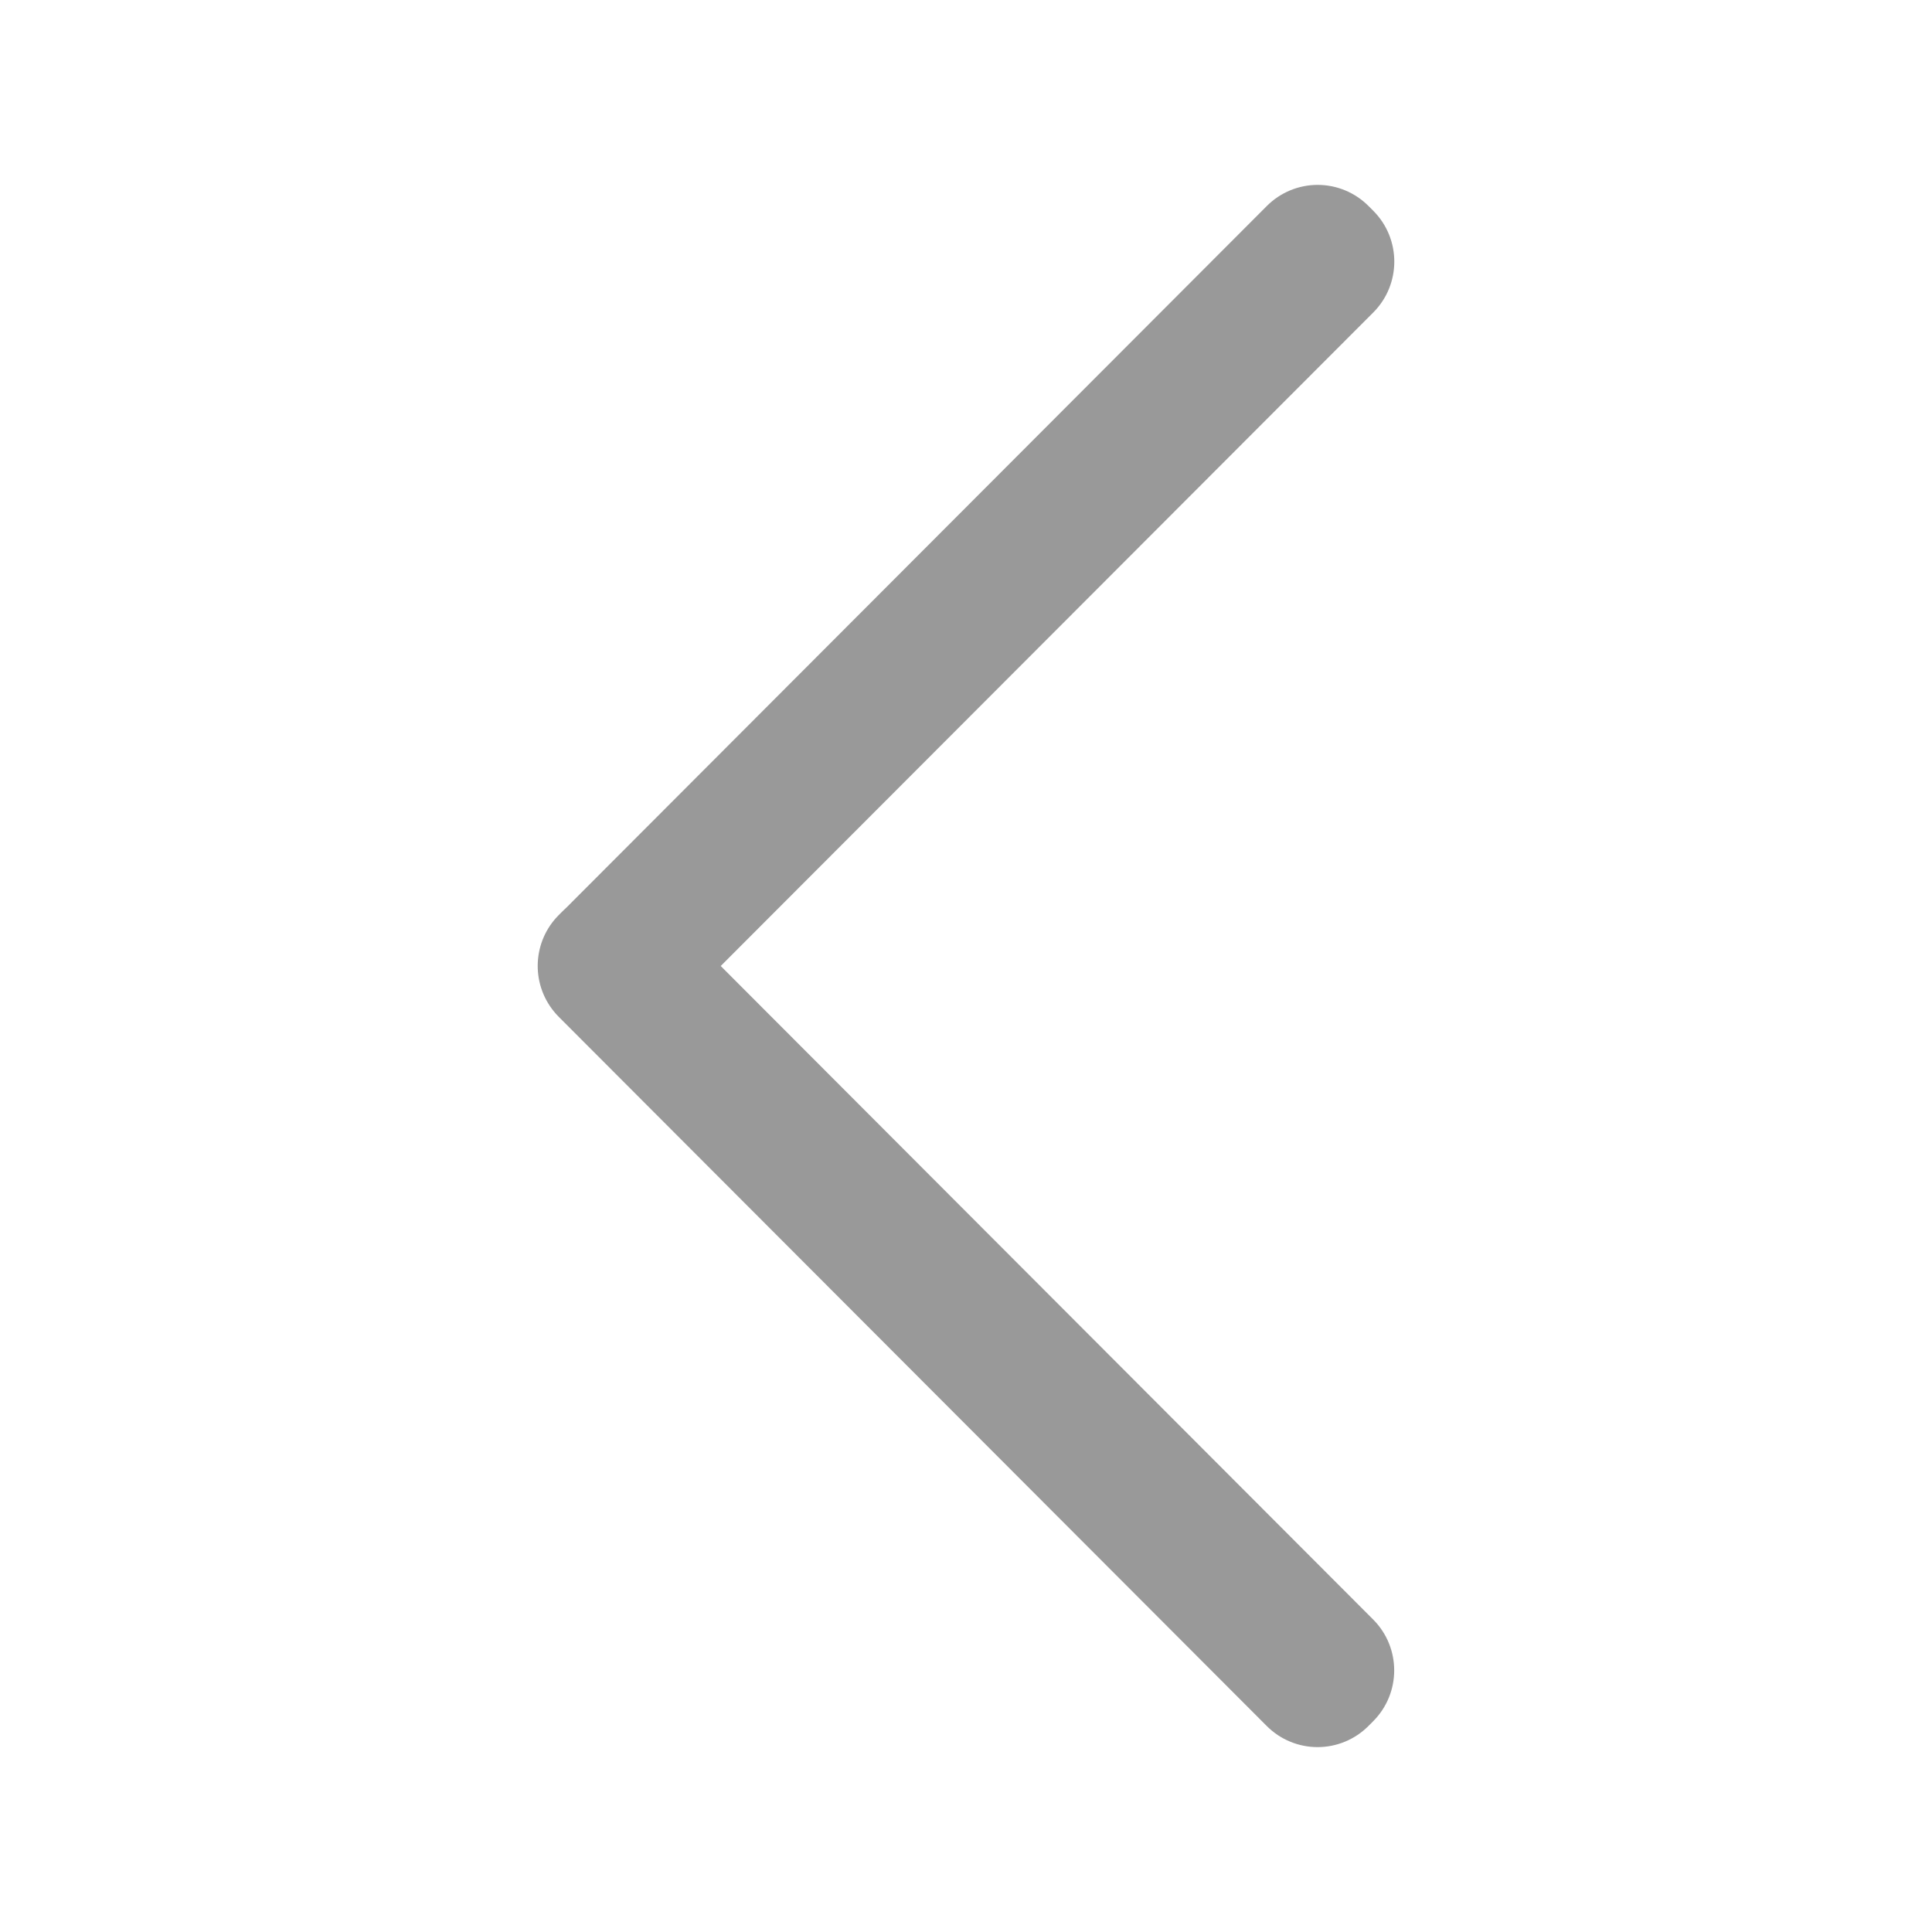
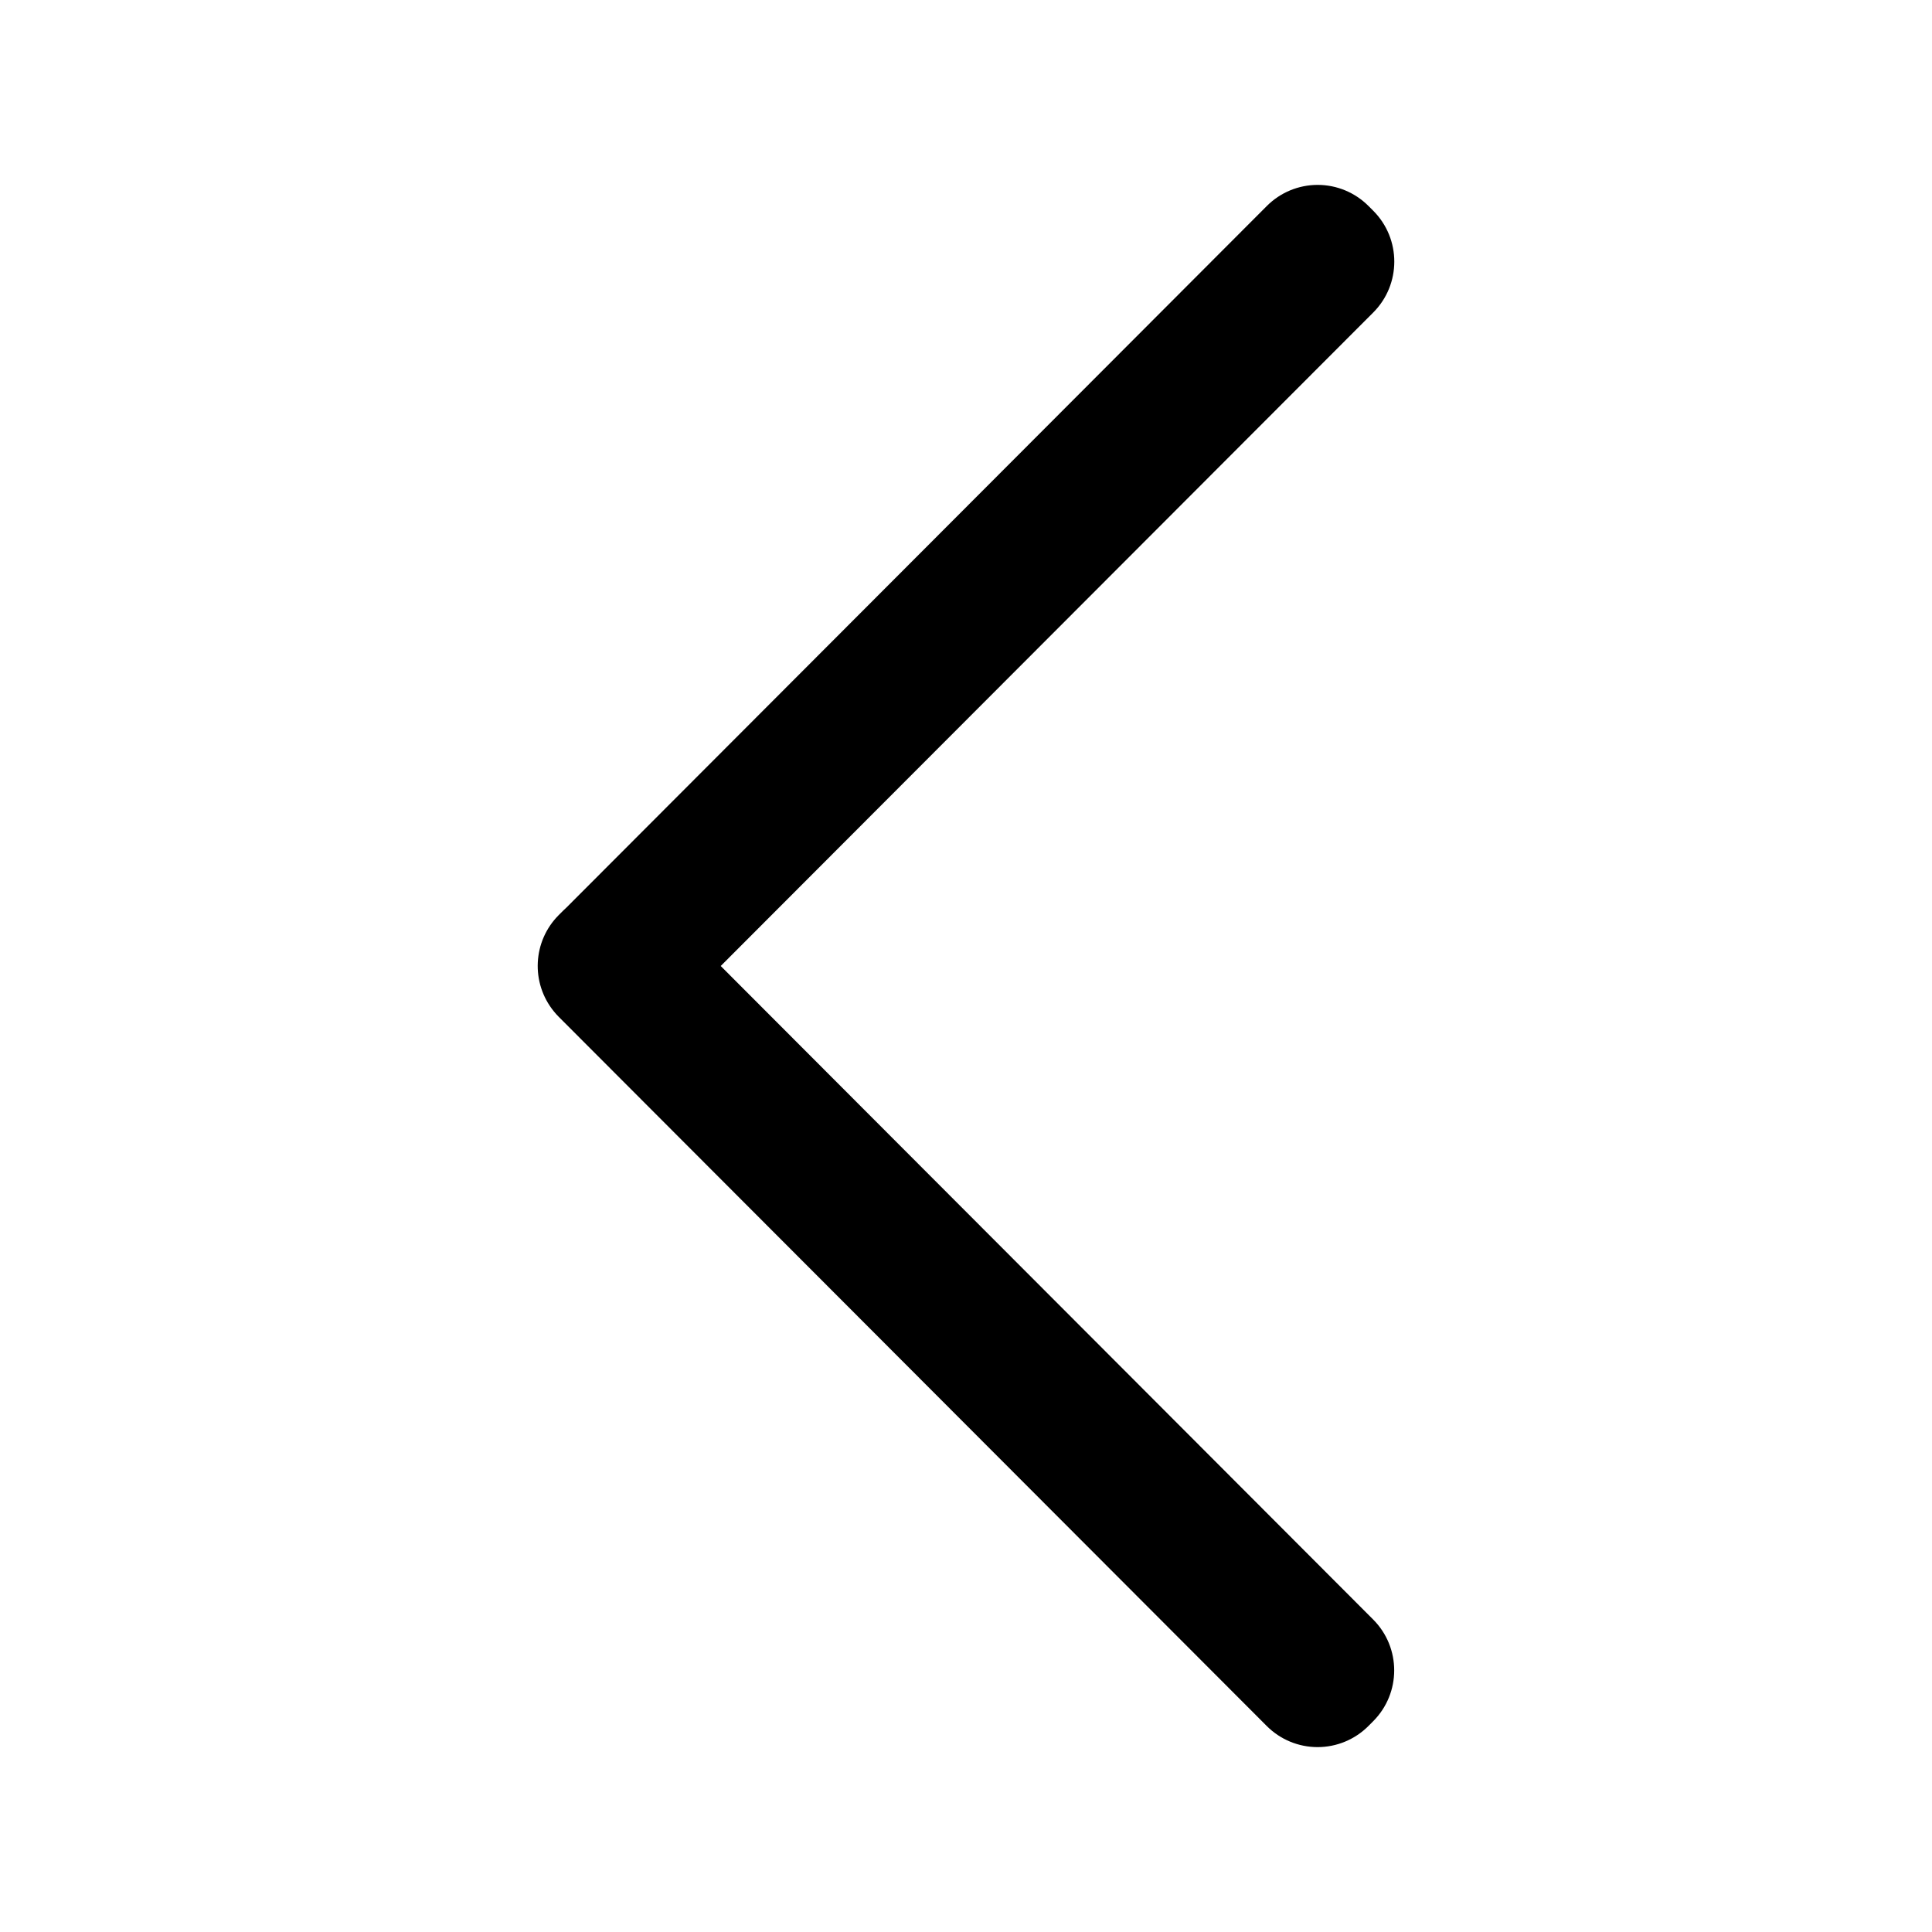
<svg xmlns="http://www.w3.org/2000/svg" t="1616903601207" class="icon" viewBox="0 0 1024 1024" version="1.1" p-id="7313" width="200" height="200">
  <defs>
    <style type="text/css" />
  </defs>
-   <path d="M382 512l345.85-346.37a38.17 38.17 0 0 0 0-53.93l-2.52-2.52a38.05 38.05 0 0 0-53.89 0L300.32 480.93q-0.84 0.75-1.65 1.56l-2.52 2.51a38.18 38.18 0 0 0-2.58 51.07 36 36 0 0 0 2.63 2.93l2.51 2.52 0.19 0.18 372.5 373.12a38.05 38.05 0 0 0 53.89 0l2.51-2.52a38.17 38.17 0 0 0 0-53.93z" fill="#999999" p-id="7314" />
+   <path d="M382 512l345.85-346.37a38.17 38.17 0 0 0 0-53.93l-2.52-2.52a38.05 38.05 0 0 0-53.89 0L300.32 480.93q-0.84 0.75-1.65 1.56l-2.52 2.51a38.18 38.18 0 0 0-2.58 51.07 36 36 0 0 0 2.63 2.93l2.51 2.52 0.19 0.18 372.5 373.12a38.05 38.05 0 0 0 53.89 0l2.51-2.52a38.17 38.17 0 0 0 0-53.93z" p-id="7314" />
</svg>
